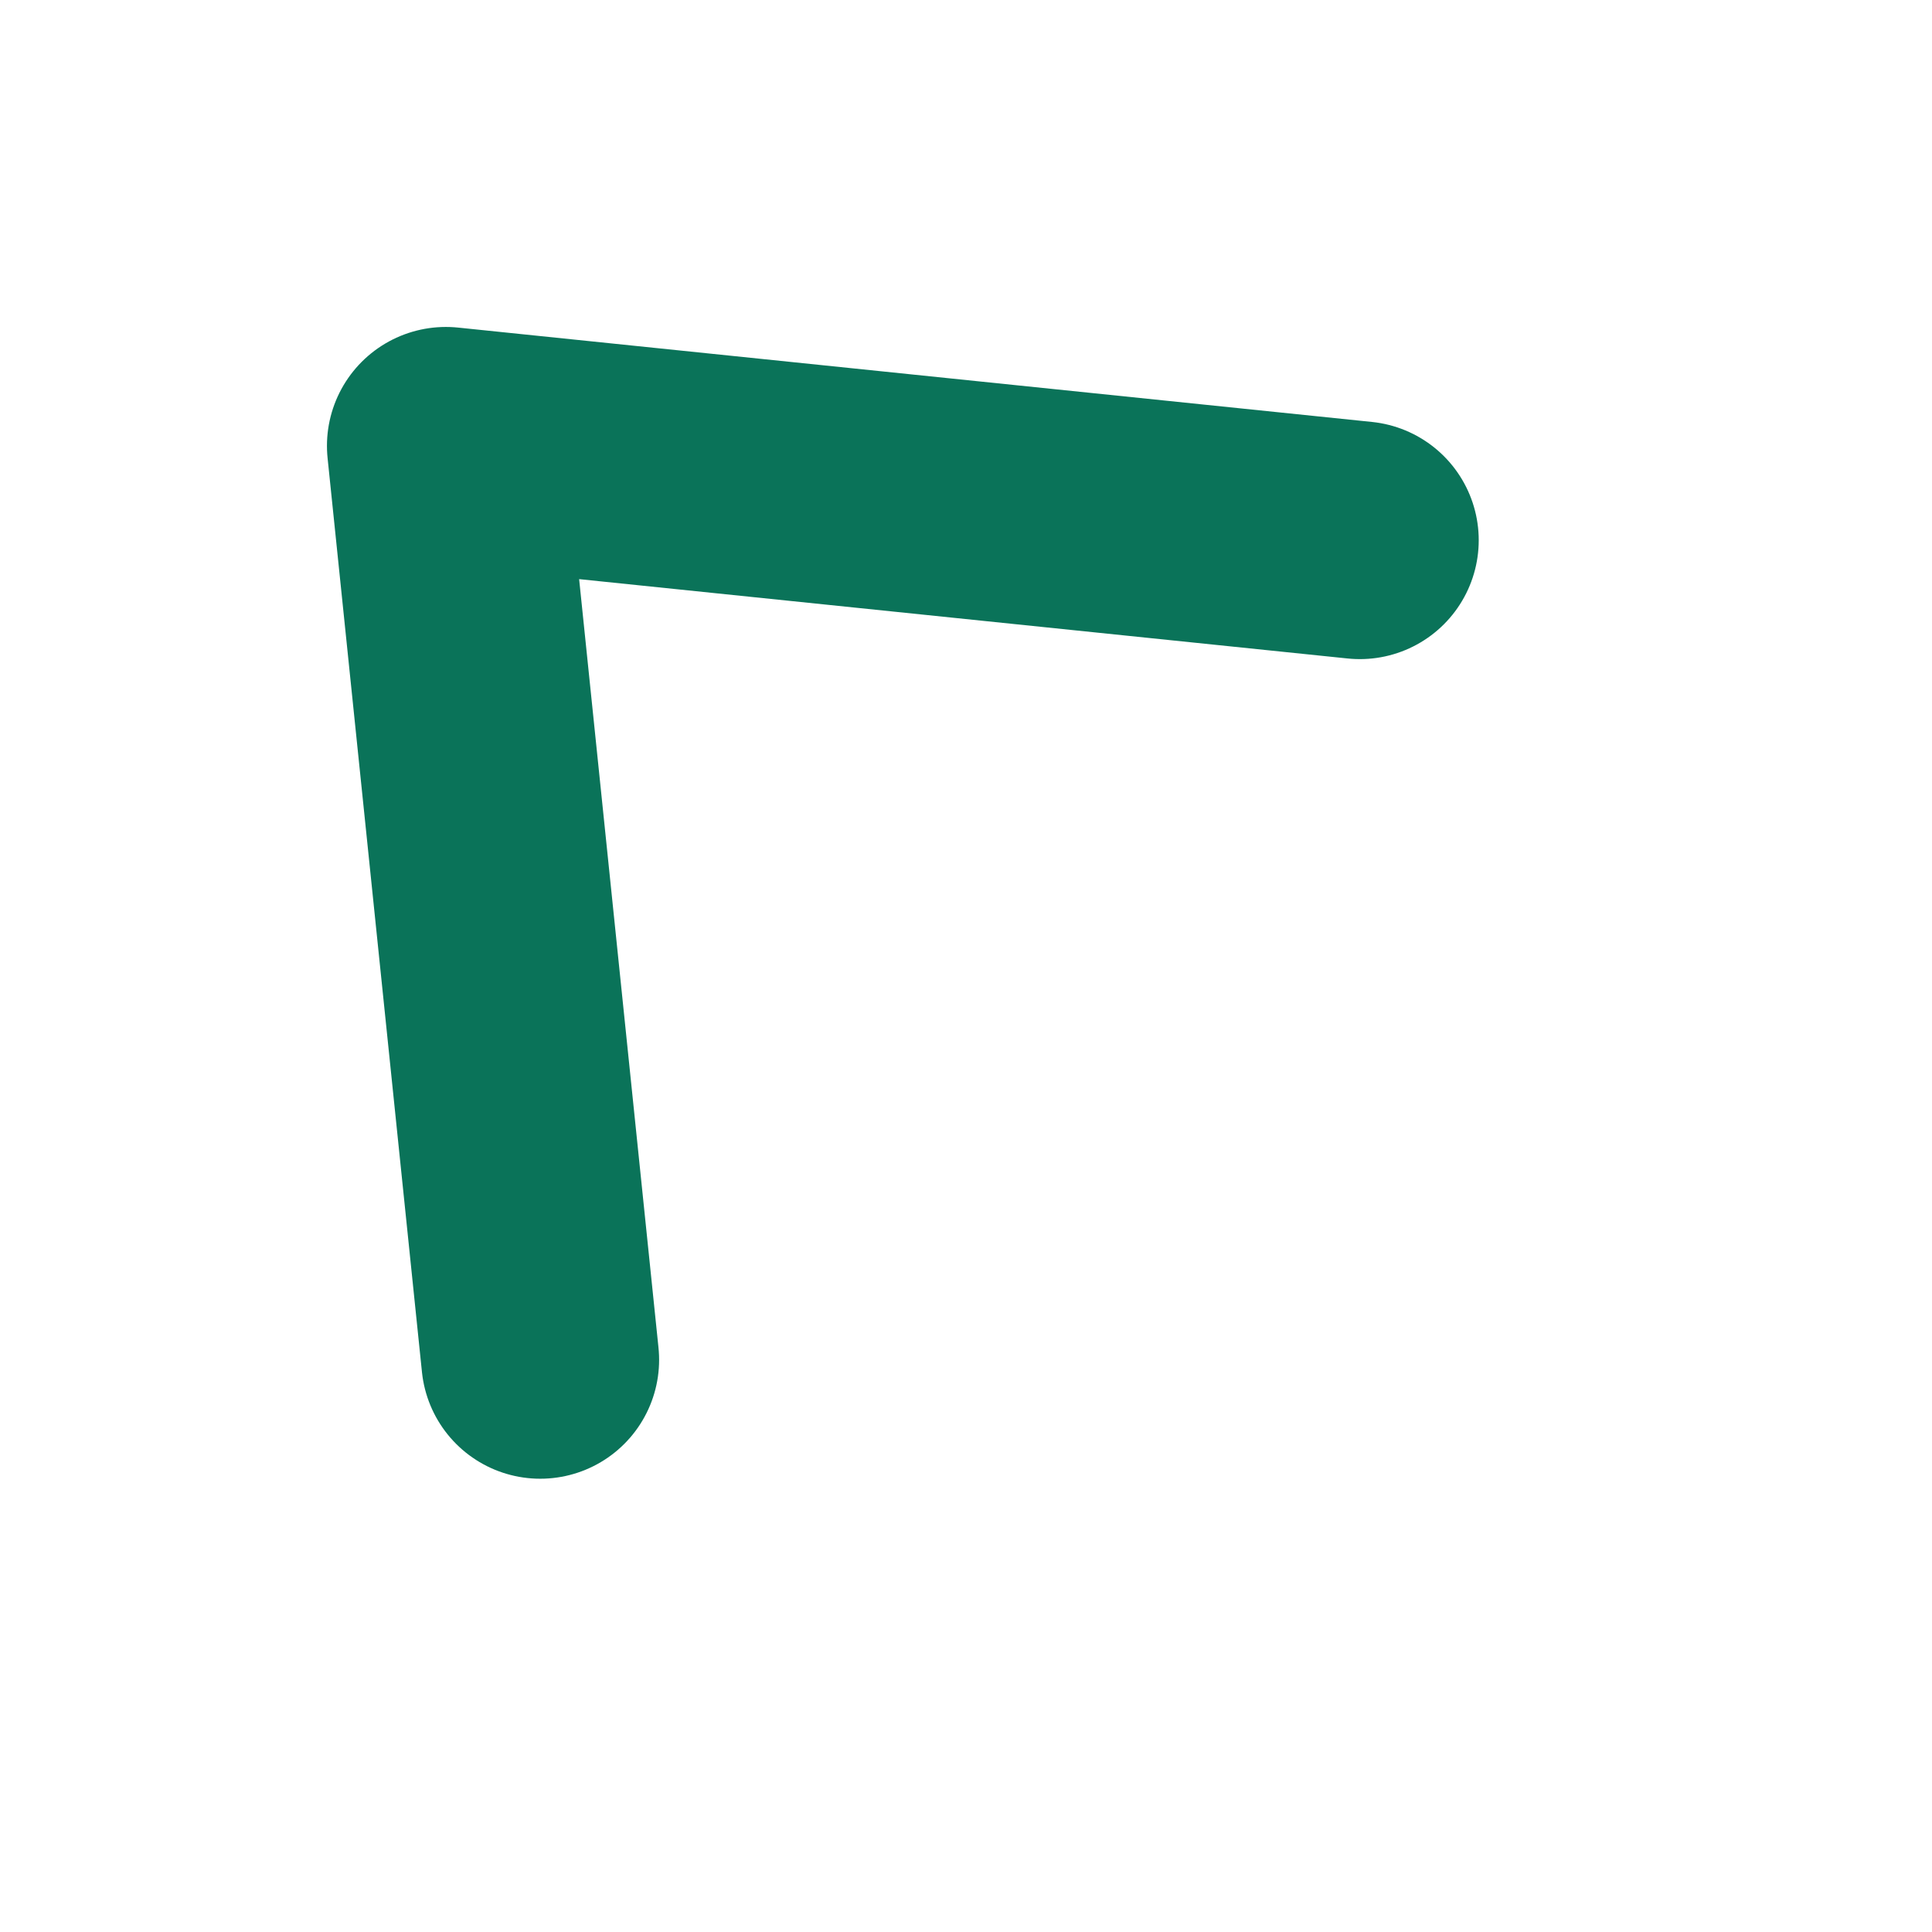
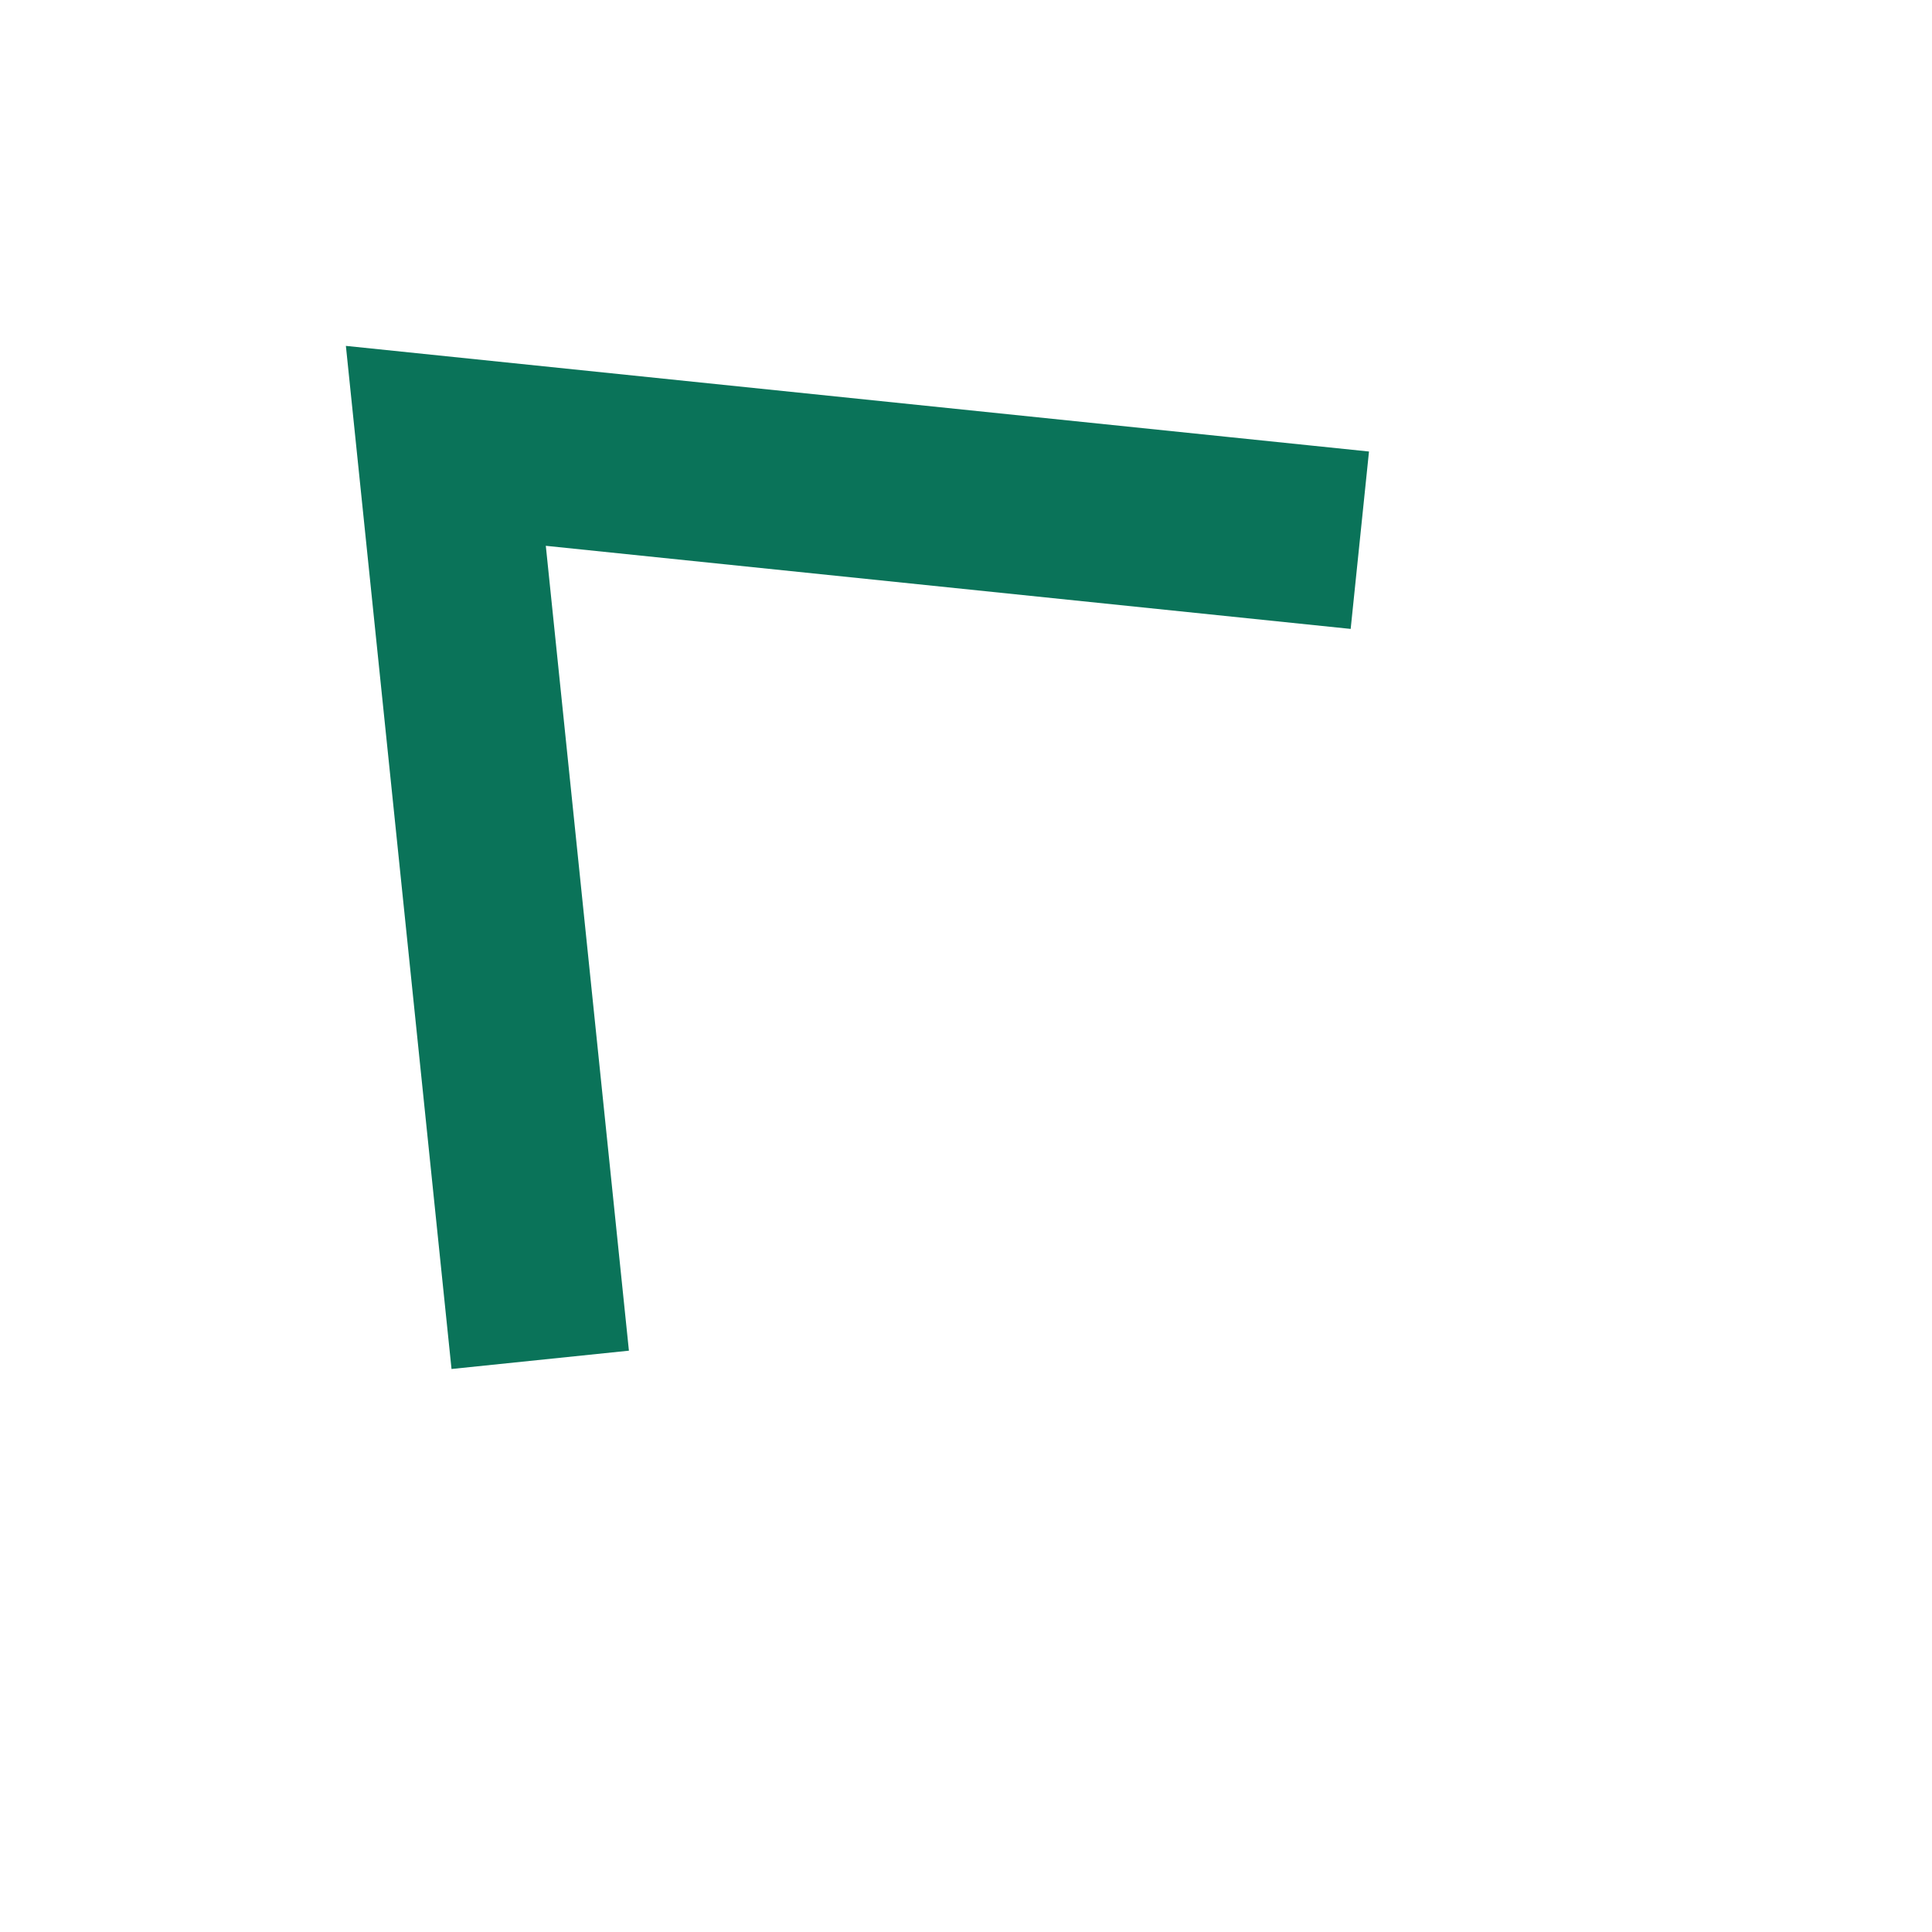
<svg xmlns="http://www.w3.org/2000/svg" width="26" height="26" viewBox="0 0 26 26">
-   <path d="M7.27 18.3 L6 6 L18.3 7.27" fill="none" stroke="#0a7359" stroke-width="3.2" stroke-linecap="round" stroke-linejoin="round" />
+   <path d="M7.27 18.3 L6 6 L18.3 7.27" fill="none" stroke="#0a7359" stroke-width="2.4" stroke-linecap="butt" stroke-linejoin="miter" stroke-miterlimit="10" />
</svg>
